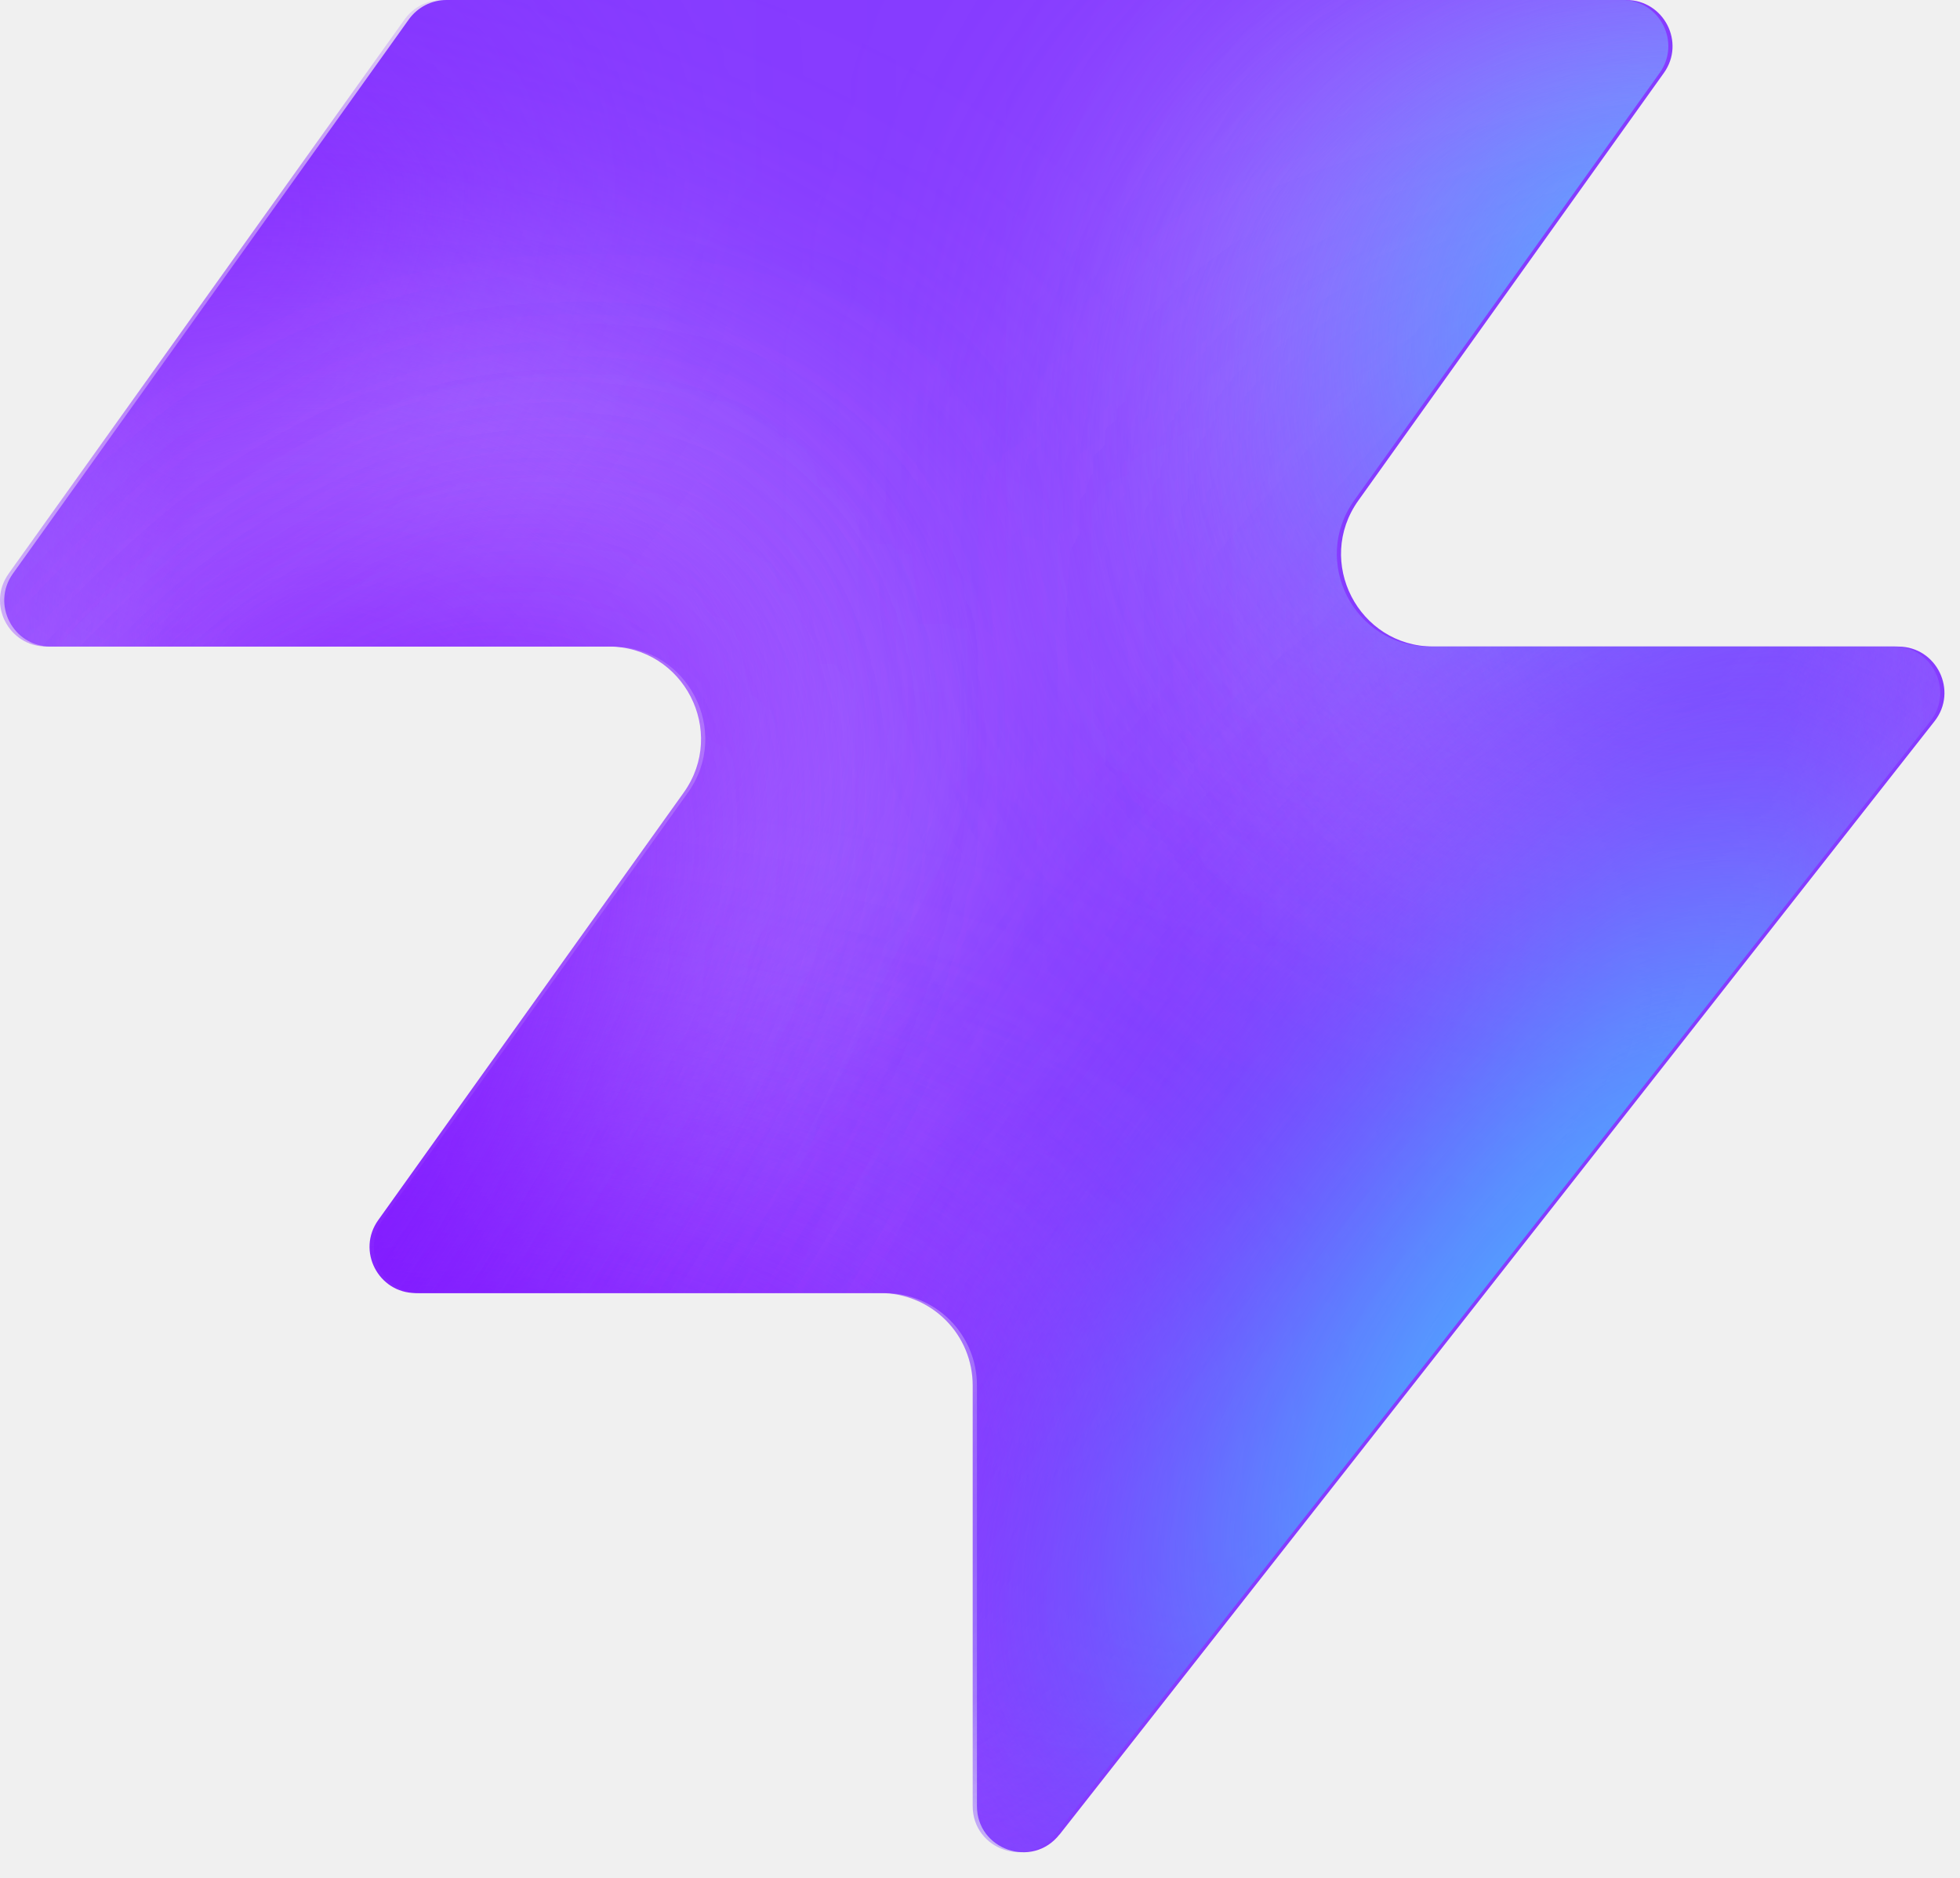
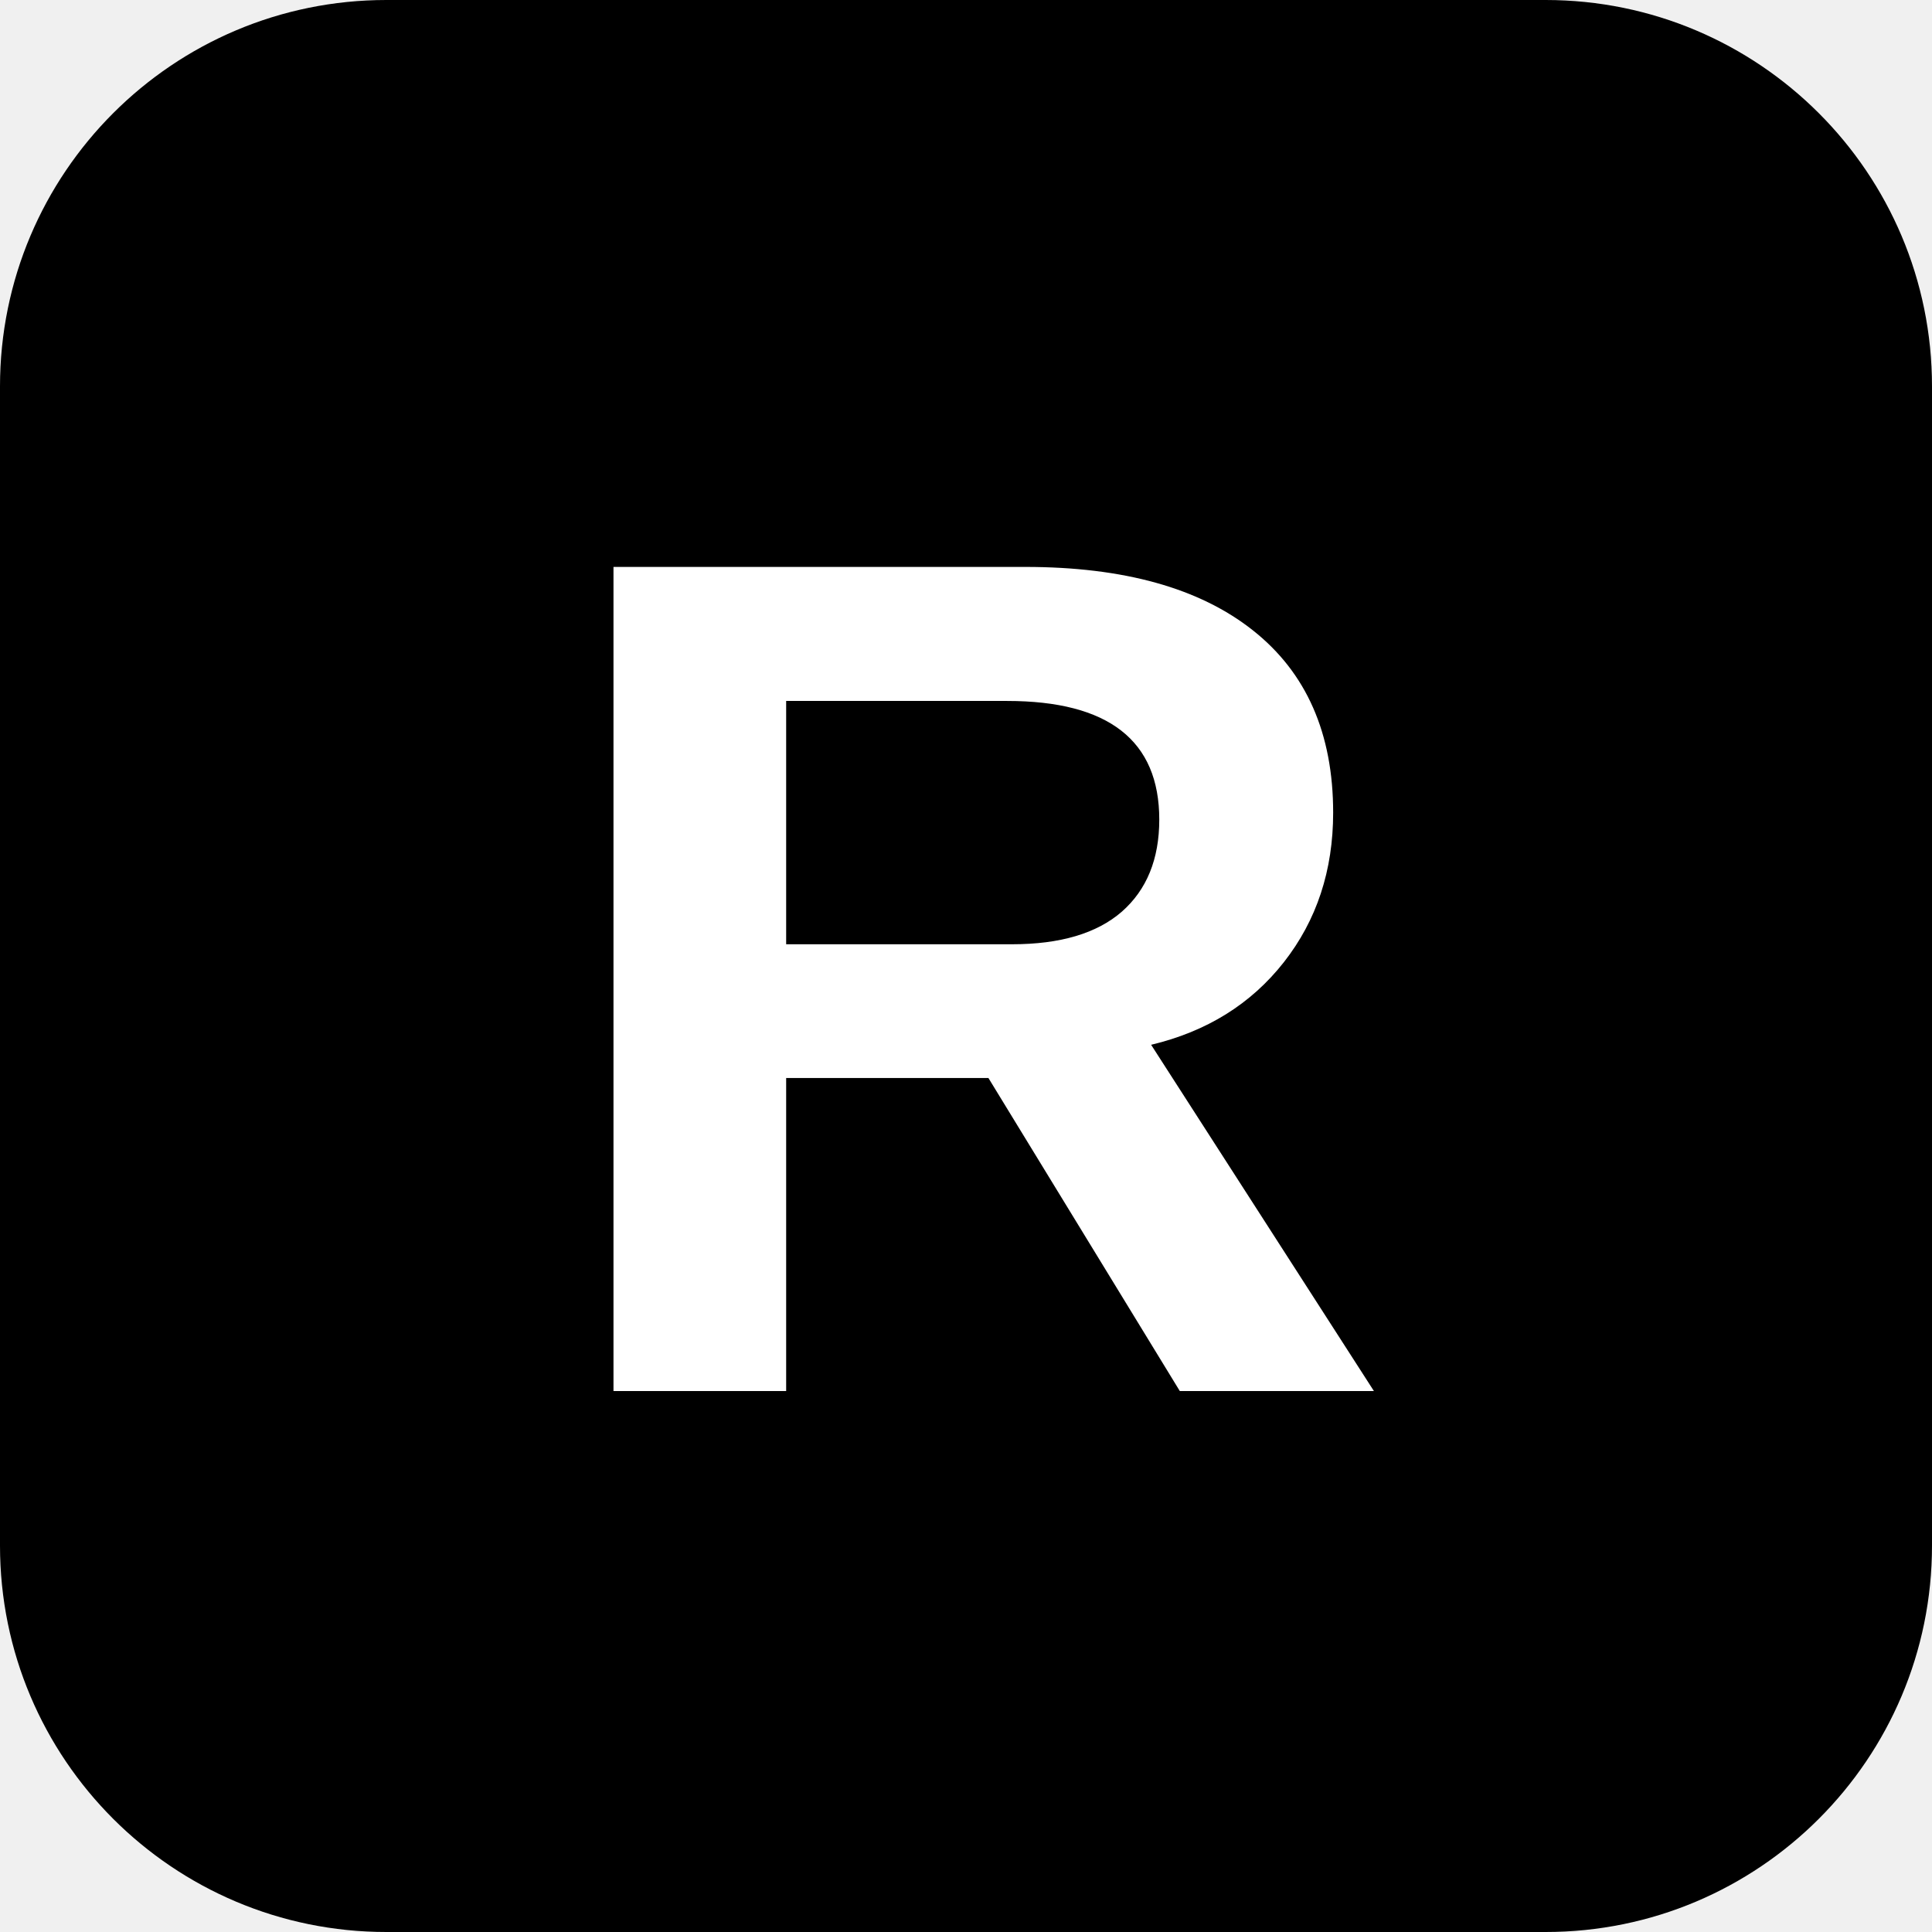
- <svg xmlns="http://www.w3.org/2000/svg" width="48" height="46" fill="none" viewBox="0 0 48 46">
-   <path fill="#863bff" d="M25.946 44.938c-.664.845-2.021.375-2.021-.698V33.937a2.26 2.26 0 0 0-2.262-2.262H10.287c-.92 0-1.456-1.04-.92-1.788l7.48-10.471c1.07-1.497 0-3.578-1.842-3.578H1.237c-.92 0-1.456-1.04-.92-1.788L10.013.474c.214-.297.556-.474.92-.474h28.894c.92 0 1.456 1.04.92 1.788l-7.48 10.471c-1.07 1.498 0 3.579 1.842 3.579h11.377c.943 0 1.473 1.088.89 1.83L25.947 44.94z" style="fill:#863bff;fill:color(display-p3 .525 .23 1);fill-opacity:1" />
-   <mask id="a" width="48" height="46" x="0" y="0" maskUnits="userSpaceOnUse" style="mask-type:alpha">
-     <path fill="#000" d="M25.842 44.938c-.664.844-2.021.375-2.021-.698V33.937a2.26 2.26 0 0 0-2.262-2.262H10.183c-.92 0-1.456-1.04-.92-1.788l7.48-10.471c1.07-1.498 0-3.579-1.842-3.579H1.133c-.92 0-1.456-1.04-.92-1.787L9.91.473c.214-.297.556-.474.92-.474h28.894c.92 0 1.456 1.04.92 1.788l-7.48 10.471c-1.07 1.498 0 3.578 1.842 3.578h11.377c.943 0 1.473 1.088.89 1.832L25.843 44.94z" style="fill:#000;fill-opacity:1" />
-   </mask>
-   <g mask="url(#a)">
-     <g filter="url(#b)">
-       <ellipse cx="5.508" cy="14.704" fill="#ede6ff" rx="5.508" ry="14.704" style="fill:#ede6ff;fill:color(display-p3 .927 .903 1);fill-opacity:1" transform="matrix(.00324 1 1 -.00324 -4.47 31.516)" />
-     </g>
-     <g filter="url(#c)">
-       <ellipse cx="10.399" cy="29.851" fill="#ede6ff" rx="10.399" ry="29.851" style="fill:#ede6ff;fill:color(display-p3 .927 .903 1);fill-opacity:1" transform="matrix(.00324 1 1 -.00324 -39.328 7.883)" />
-     </g>
-     <g filter="url(#d)">
-       <ellipse cx="5.508" cy="30.487" fill="#7e14ff" rx="5.508" ry="30.487" style="fill:#7e14ff;fill:color(display-p3 .492 .077 1);fill-opacity:1" transform="rotate(89.814 -25.913 -14.639)scale(1 -1)" />
-     </g>
-     <g filter="url(#e)">
-       <ellipse cx="5.508" cy="30.599" fill="#7e14ff" rx="5.508" ry="30.599" style="fill:#7e14ff;fill:color(display-p3 .492 .077 1);fill-opacity:1" transform="rotate(89.814 -32.644 -3.334)scale(1 -1)" />
-     </g>
-     <g filter="url(#f)">
-       <ellipse cx="5.508" cy="30.599" fill="#7e14ff" rx="5.508" ry="30.599" style="fill:#7e14ff;fill:color(display-p3 .492 .077 1);fill-opacity:1" transform="matrix(.00324 1 1 -.00324 -34.34 30.47)" />
-     </g>
-     <g filter="url(#g)">
-       <ellipse cx="14.072" cy="22.078" fill="#ede6ff" rx="14.072" ry="22.078" style="fill:#ede6ff;fill:color(display-p3 .927 .903 1);fill-opacity:1" transform="rotate(93.35 24.506 48.493)scale(-1 1)" />
-     </g>
-     <g filter="url(#h)">
-       <ellipse cx="3.47" cy="21.501" fill="#7e14ff" rx="3.47" ry="21.501" style="fill:#7e14ff;fill:color(display-p3 .492 .077 1);fill-opacity:1" transform="rotate(89.009 28.708 47.59)scale(-1 1)" />
-     </g>
-     <g filter="url(#i)">
-       <ellipse cx="3.47" cy="21.501" fill="#7e14ff" rx="3.47" ry="21.501" style="fill:#7e14ff;fill:color(display-p3 .492 .077 1);fill-opacity:1" transform="rotate(89.009 28.708 47.59)scale(-1 1)" />
-     </g>
-     <g filter="url(#j)">
-       <ellipse cx=".387" cy="8.972" fill="#7e14ff" rx="4.407" ry="29.108" style="fill:#7e14ff;fill:color(display-p3 .492 .077 1);fill-opacity:1" transform="rotate(39.51 .387 8.972)" />
-     </g>
-     <g filter="url(#k)">
-       <ellipse cx="47.523" cy="-6.092" fill="#7e14ff" rx="4.407" ry="29.108" style="fill:#7e14ff;fill:color(display-p3 .492 .077 1);fill-opacity:1" transform="rotate(37.892 47.523 -6.092)" />
-     </g>
-     <g filter="url(#l)">
-       <ellipse cx="41.412" cy="6.333" fill="#47bfff" rx="5.971" ry="9.665" style="fill:#47bfff;fill:color(display-p3 .28 .748 1);fill-opacity:1" transform="rotate(37.892 41.412 6.333)" />
-     </g>
-     <g filter="url(#m)">
-       <ellipse cx="-1.879" cy="38.332" fill="#7e14ff" rx="4.407" ry="29.108" style="fill:#7e14ff;fill:color(display-p3 .492 .077 1);fill-opacity:1" transform="rotate(37.892 -1.88 38.332)" />
-     </g>
-     <g filter="url(#n)">
-       <ellipse cx="-1.879" cy="38.332" fill="#7e14ff" rx="4.407" ry="29.108" style="fill:#7e14ff;fill:color(display-p3 .492 .077 1);fill-opacity:1" transform="rotate(37.892 -1.88 38.332)" />
-     </g>
-     <g filter="url(#o)">
-       <ellipse cx="35.651" cy="29.907" fill="#7e14ff" rx="4.407" ry="29.108" style="fill:#7e14ff;fill:color(display-p3 .492 .077 1);fill-opacity:1" transform="rotate(37.892 35.651 29.907)" />
-     </g>
-     <g filter="url(#p)">
-       <ellipse cx="38.418" cy="32.4" fill="#47bfff" rx="5.971" ry="15.297" style="fill:#47bfff;fill:color(display-p3 .28 .748 1);fill-opacity:1" transform="rotate(37.892 38.418 32.4)" />
-     </g>
-   </g>
-   <defs>
-     <filter id="b" width="60.045" height="41.654" x="-19.77" y="16.149" color-interpolation-filters="sRGB" filterUnits="userSpaceOnUse">
-       <feFlood flood-opacity="0" result="BackgroundImageFix" />
-       <feBlend in="SourceGraphic" in2="BackgroundImageFix" result="shape" />
-       <feGaussianBlur result="effect1_foregroundBlur_2002_17158" stdDeviation="7.659" />
-     </filter>
-     <filter id="c" width="90.34" height="51.437" x="-54.613" y="-7.533" color-interpolation-filters="sRGB" filterUnits="userSpaceOnUse">
-       <feFlood flood-opacity="0" result="BackgroundImageFix" />
-       <feBlend in="SourceGraphic" in2="BackgroundImageFix" result="shape" />
-       <feGaussianBlur result="effect1_foregroundBlur_2002_17158" stdDeviation="7.659" />
-     </filter>
-     <filter id="d" width="79.355" height="29.4" x="-49.64" y="2.03" color-interpolation-filters="sRGB" filterUnits="userSpaceOnUse">
-       <feFlood flood-opacity="0" result="BackgroundImageFix" />
-       <feBlend in="SourceGraphic" in2="BackgroundImageFix" result="shape" />
-       <feGaussianBlur result="effect1_foregroundBlur_2002_17158" stdDeviation="4.596" />
-     </filter>
-     <filter id="e" width="79.579" height="29.4" x="-45.045" y="20.029" color-interpolation-filters="sRGB" filterUnits="userSpaceOnUse">
-       <feFlood flood-opacity="0" result="BackgroundImageFix" />
-       <feBlend in="SourceGraphic" in2="BackgroundImageFix" result="shape" />
-       <feGaussianBlur result="effect1_foregroundBlur_2002_17158" stdDeviation="4.596" />
-     </filter>
-     <filter id="f" width="79.579" height="29.4" x="-43.513" y="21.178" color-interpolation-filters="sRGB" filterUnits="userSpaceOnUse">
-       <feFlood flood-opacity="0" result="BackgroundImageFix" />
-       <feBlend in="SourceGraphic" in2="BackgroundImageFix" result="shape" />
-       <feGaussianBlur result="effect1_foregroundBlur_2002_17158" stdDeviation="4.596" />
-     </filter>
-     <filter id="g" width="74.749" height="58.852" x="15.756" y="-17.901" color-interpolation-filters="sRGB" filterUnits="userSpaceOnUse">
-       <feFlood flood-opacity="0" result="BackgroundImageFix" />
-       <feBlend in="SourceGraphic" in2="BackgroundImageFix" result="shape" />
-       <feGaussianBlur result="effect1_foregroundBlur_2002_17158" stdDeviation="7.659" />
-     </filter>
-     <filter id="h" width="61.377" height="25.362" x="23.548" y="2.284" color-interpolation-filters="sRGB" filterUnits="userSpaceOnUse">
-       <feFlood flood-opacity="0" result="BackgroundImageFix" />
-       <feBlend in="SourceGraphic" in2="BackgroundImageFix" result="shape" />
-       <feGaussianBlur result="effect1_foregroundBlur_2002_17158" stdDeviation="4.596" />
-     </filter>
-     <filter id="i" width="61.377" height="25.362" x="23.548" y="2.284" color-interpolation-filters="sRGB" filterUnits="userSpaceOnUse">
-       <feFlood flood-opacity="0" result="BackgroundImageFix" />
-       <feBlend in="SourceGraphic" in2="BackgroundImageFix" result="shape" />
-       <feGaussianBlur result="effect1_foregroundBlur_2002_17158" stdDeviation="4.596" />
-     </filter>
-     <filter id="j" width="56.045" height="63.649" x="-27.636" y="-22.853" color-interpolation-filters="sRGB" filterUnits="userSpaceOnUse">
-       <feFlood flood-opacity="0" result="BackgroundImageFix" />
-       <feBlend in="SourceGraphic" in2="BackgroundImageFix" result="shape" />
-       <feGaussianBlur result="effect1_foregroundBlur_2002_17158" stdDeviation="4.596" />
-     </filter>
-     <filter id="k" width="54.814" height="64.646" x="20.116" y="-38.415" color-interpolation-filters="sRGB" filterUnits="userSpaceOnUse">
-       <feFlood flood-opacity="0" result="BackgroundImageFix" />
-       <feBlend in="SourceGraphic" in2="BackgroundImageFix" result="shape" />
-       <feGaussianBlur result="effect1_foregroundBlur_2002_17158" stdDeviation="4.596" />
-     </filter>
-     <filter id="l" width="33.541" height="35.313" x="24.641" y="-11.323" color-interpolation-filters="sRGB" filterUnits="userSpaceOnUse">
-       <feFlood flood-opacity="0" result="BackgroundImageFix" />
-       <feBlend in="SourceGraphic" in2="BackgroundImageFix" result="shape" />
-       <feGaussianBlur result="effect1_foregroundBlur_2002_17158" stdDeviation="4.596" />
-     </filter>
-     <filter id="m" width="54.814" height="64.646" x="-29.286" y="6.009" color-interpolation-filters="sRGB" filterUnits="userSpaceOnUse">
-       <feFlood flood-opacity="0" result="BackgroundImageFix" />
-       <feBlend in="SourceGraphic" in2="BackgroundImageFix" result="shape" />
-       <feGaussianBlur result="effect1_foregroundBlur_2002_17158" stdDeviation="4.596" />
-     </filter>
-     <filter id="n" width="54.814" height="64.646" x="-29.286" y="6.009" color-interpolation-filters="sRGB" filterUnits="userSpaceOnUse">
-       <feFlood flood-opacity="0" result="BackgroundImageFix" />
-       <feBlend in="SourceGraphic" in2="BackgroundImageFix" result="shape" />
-       <feGaussianBlur result="effect1_foregroundBlur_2002_17158" stdDeviation="4.596" />
-     </filter>
-     <filter id="o" width="54.814" height="64.646" x="8.244" y="-2.416" color-interpolation-filters="sRGB" filterUnits="userSpaceOnUse">
-       <feFlood flood-opacity="0" result="BackgroundImageFix" />
-       <feBlend in="SourceGraphic" in2="BackgroundImageFix" result="shape" />
-       <feGaussianBlur result="effect1_foregroundBlur_2002_17158" stdDeviation="4.596" />
-     </filter>
-     <filter id="p" width="39.409" height="43.623" x="18.713" y="10.588" color-interpolation-filters="sRGB" filterUnits="userSpaceOnUse">
-       <feFlood flood-opacity="0" result="BackgroundImageFix" />
-       <feBlend in="SourceGraphic" in2="BackgroundImageFix" result="shape" />
-       <feGaussianBlur result="effect1_foregroundBlur_2002_17158" stdDeviation="4.596" />
-     </filter>
-   </defs>
+ <svg xmlns="http://www.w3.org/2000/svg" viewBox="0 0 100 100">
+   <rect width="100" height="100" rx="20" fill="#000000" />
+   <text x="50" y="72" font-family="Arial, sans-serif" font-size="62" font-weight="900" text-anchor="middle" fill="white">R</text>
</svg>
